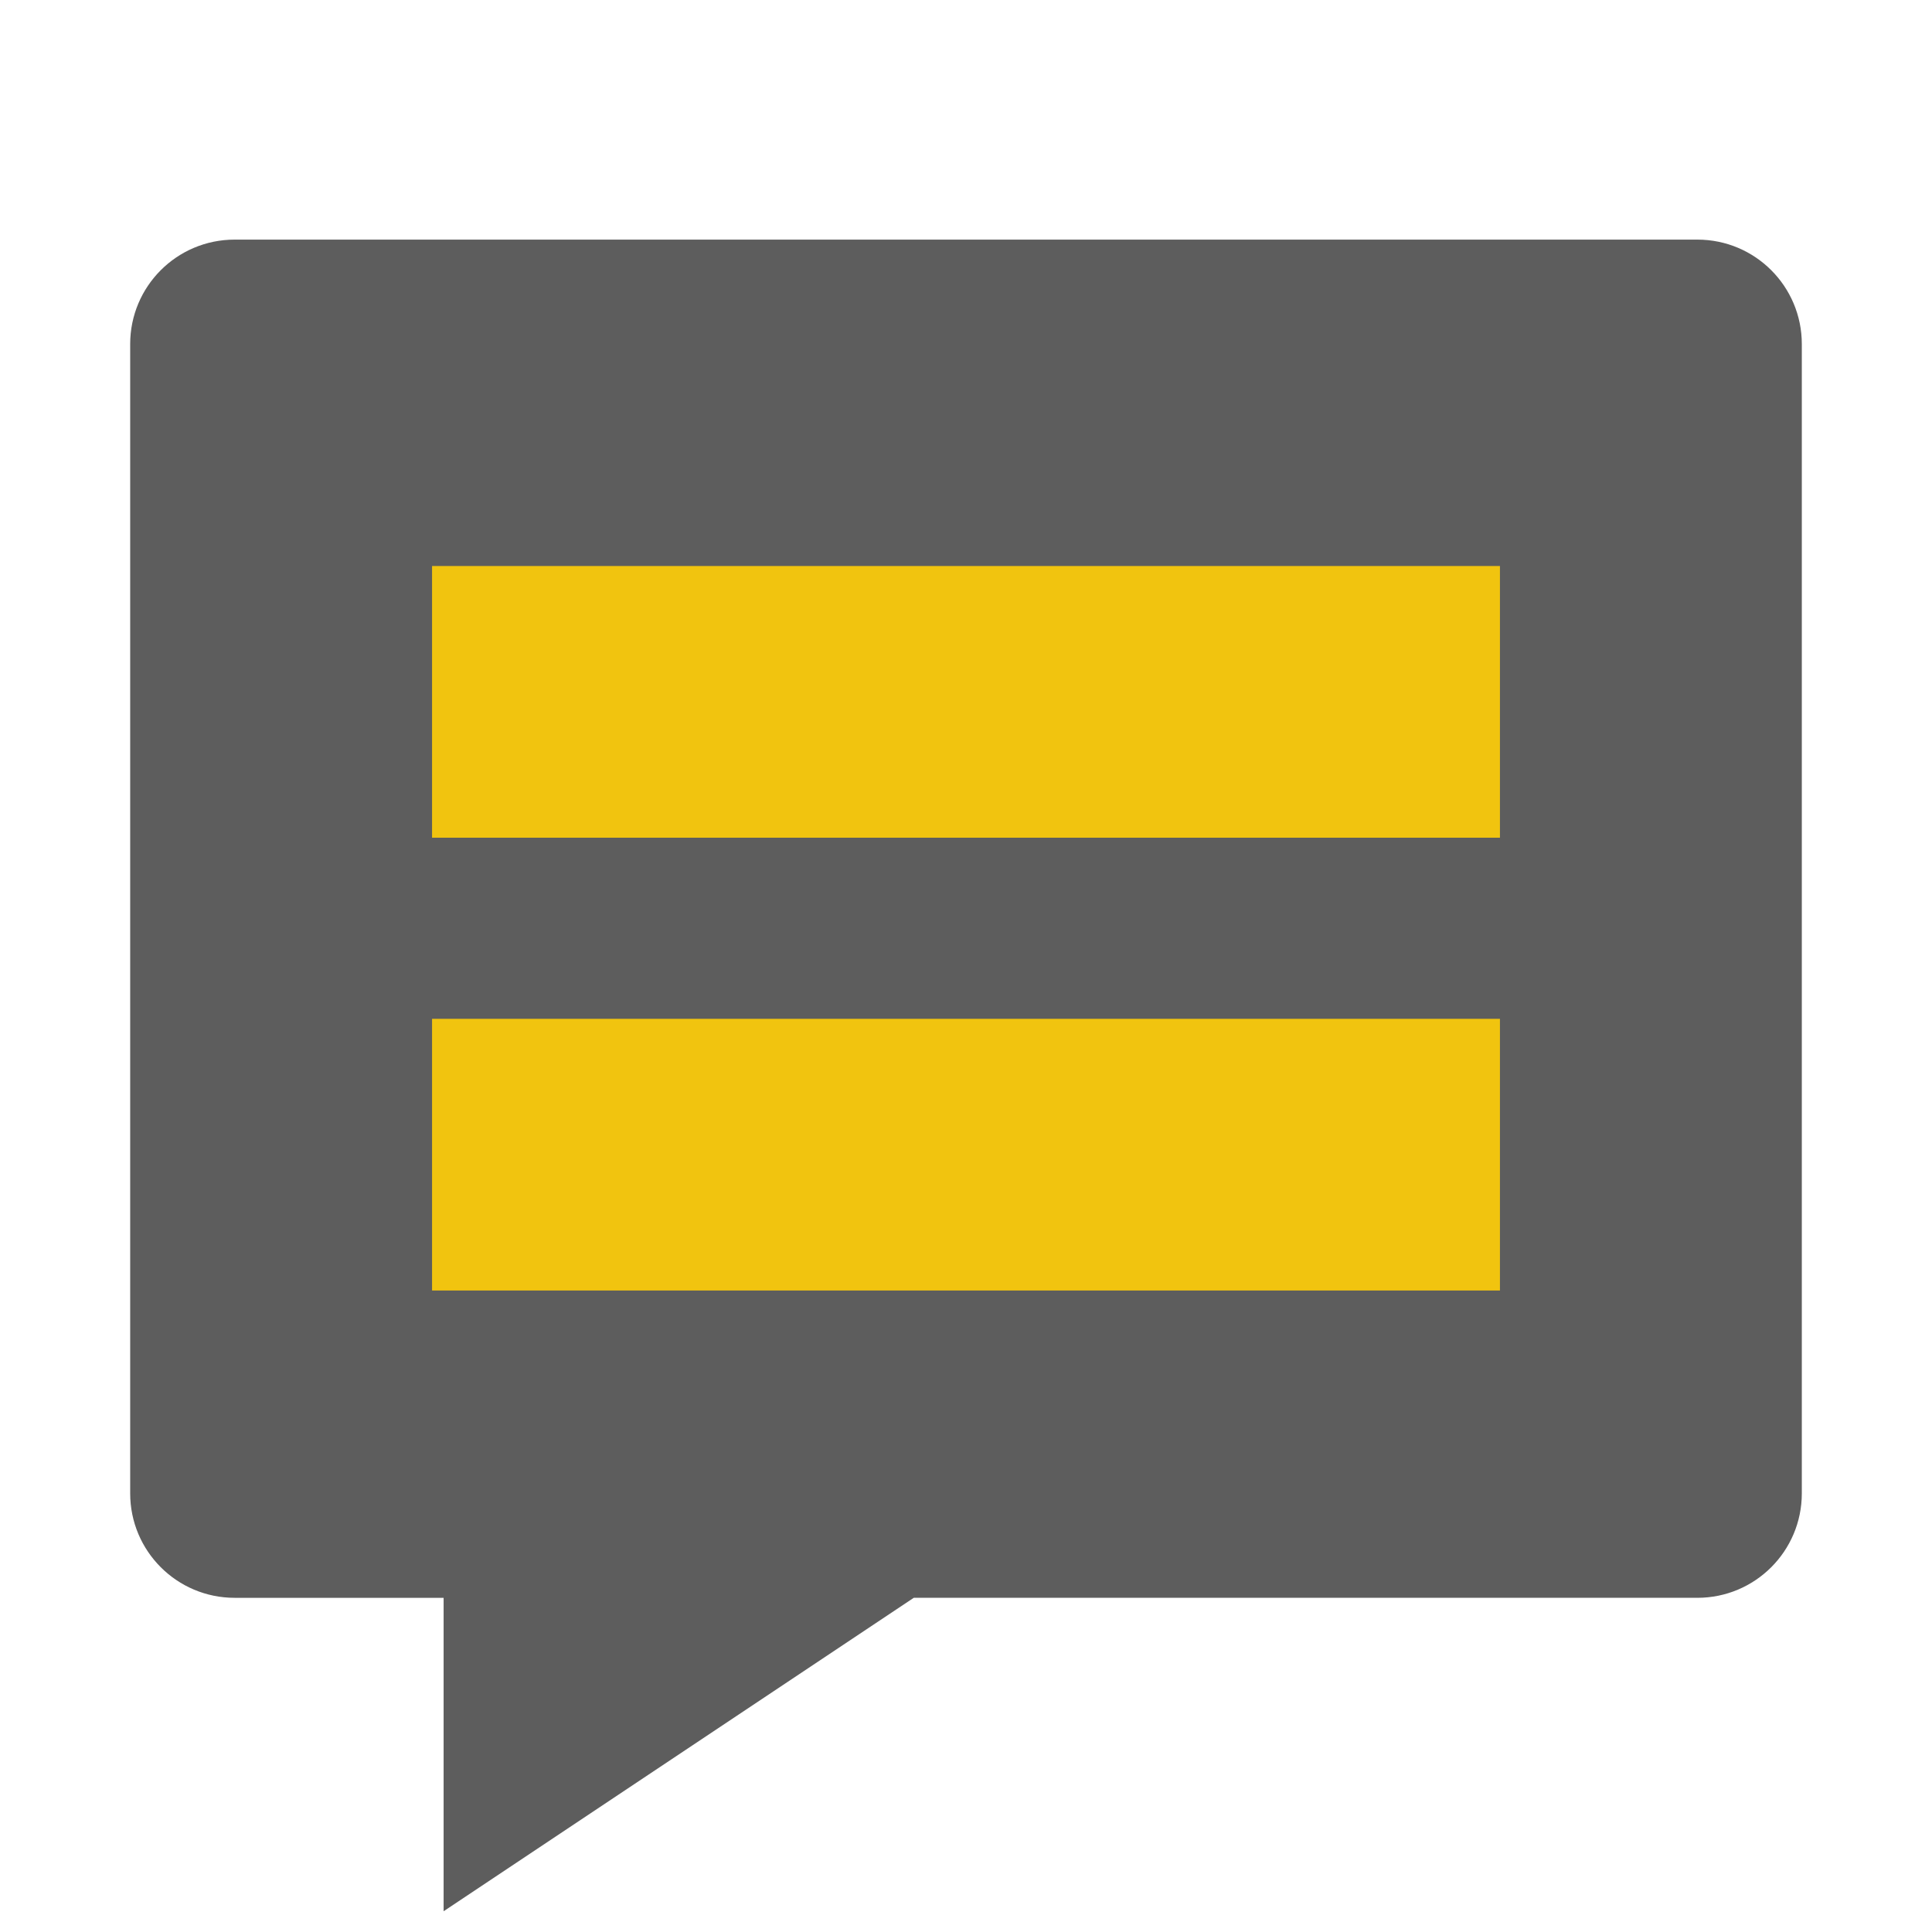
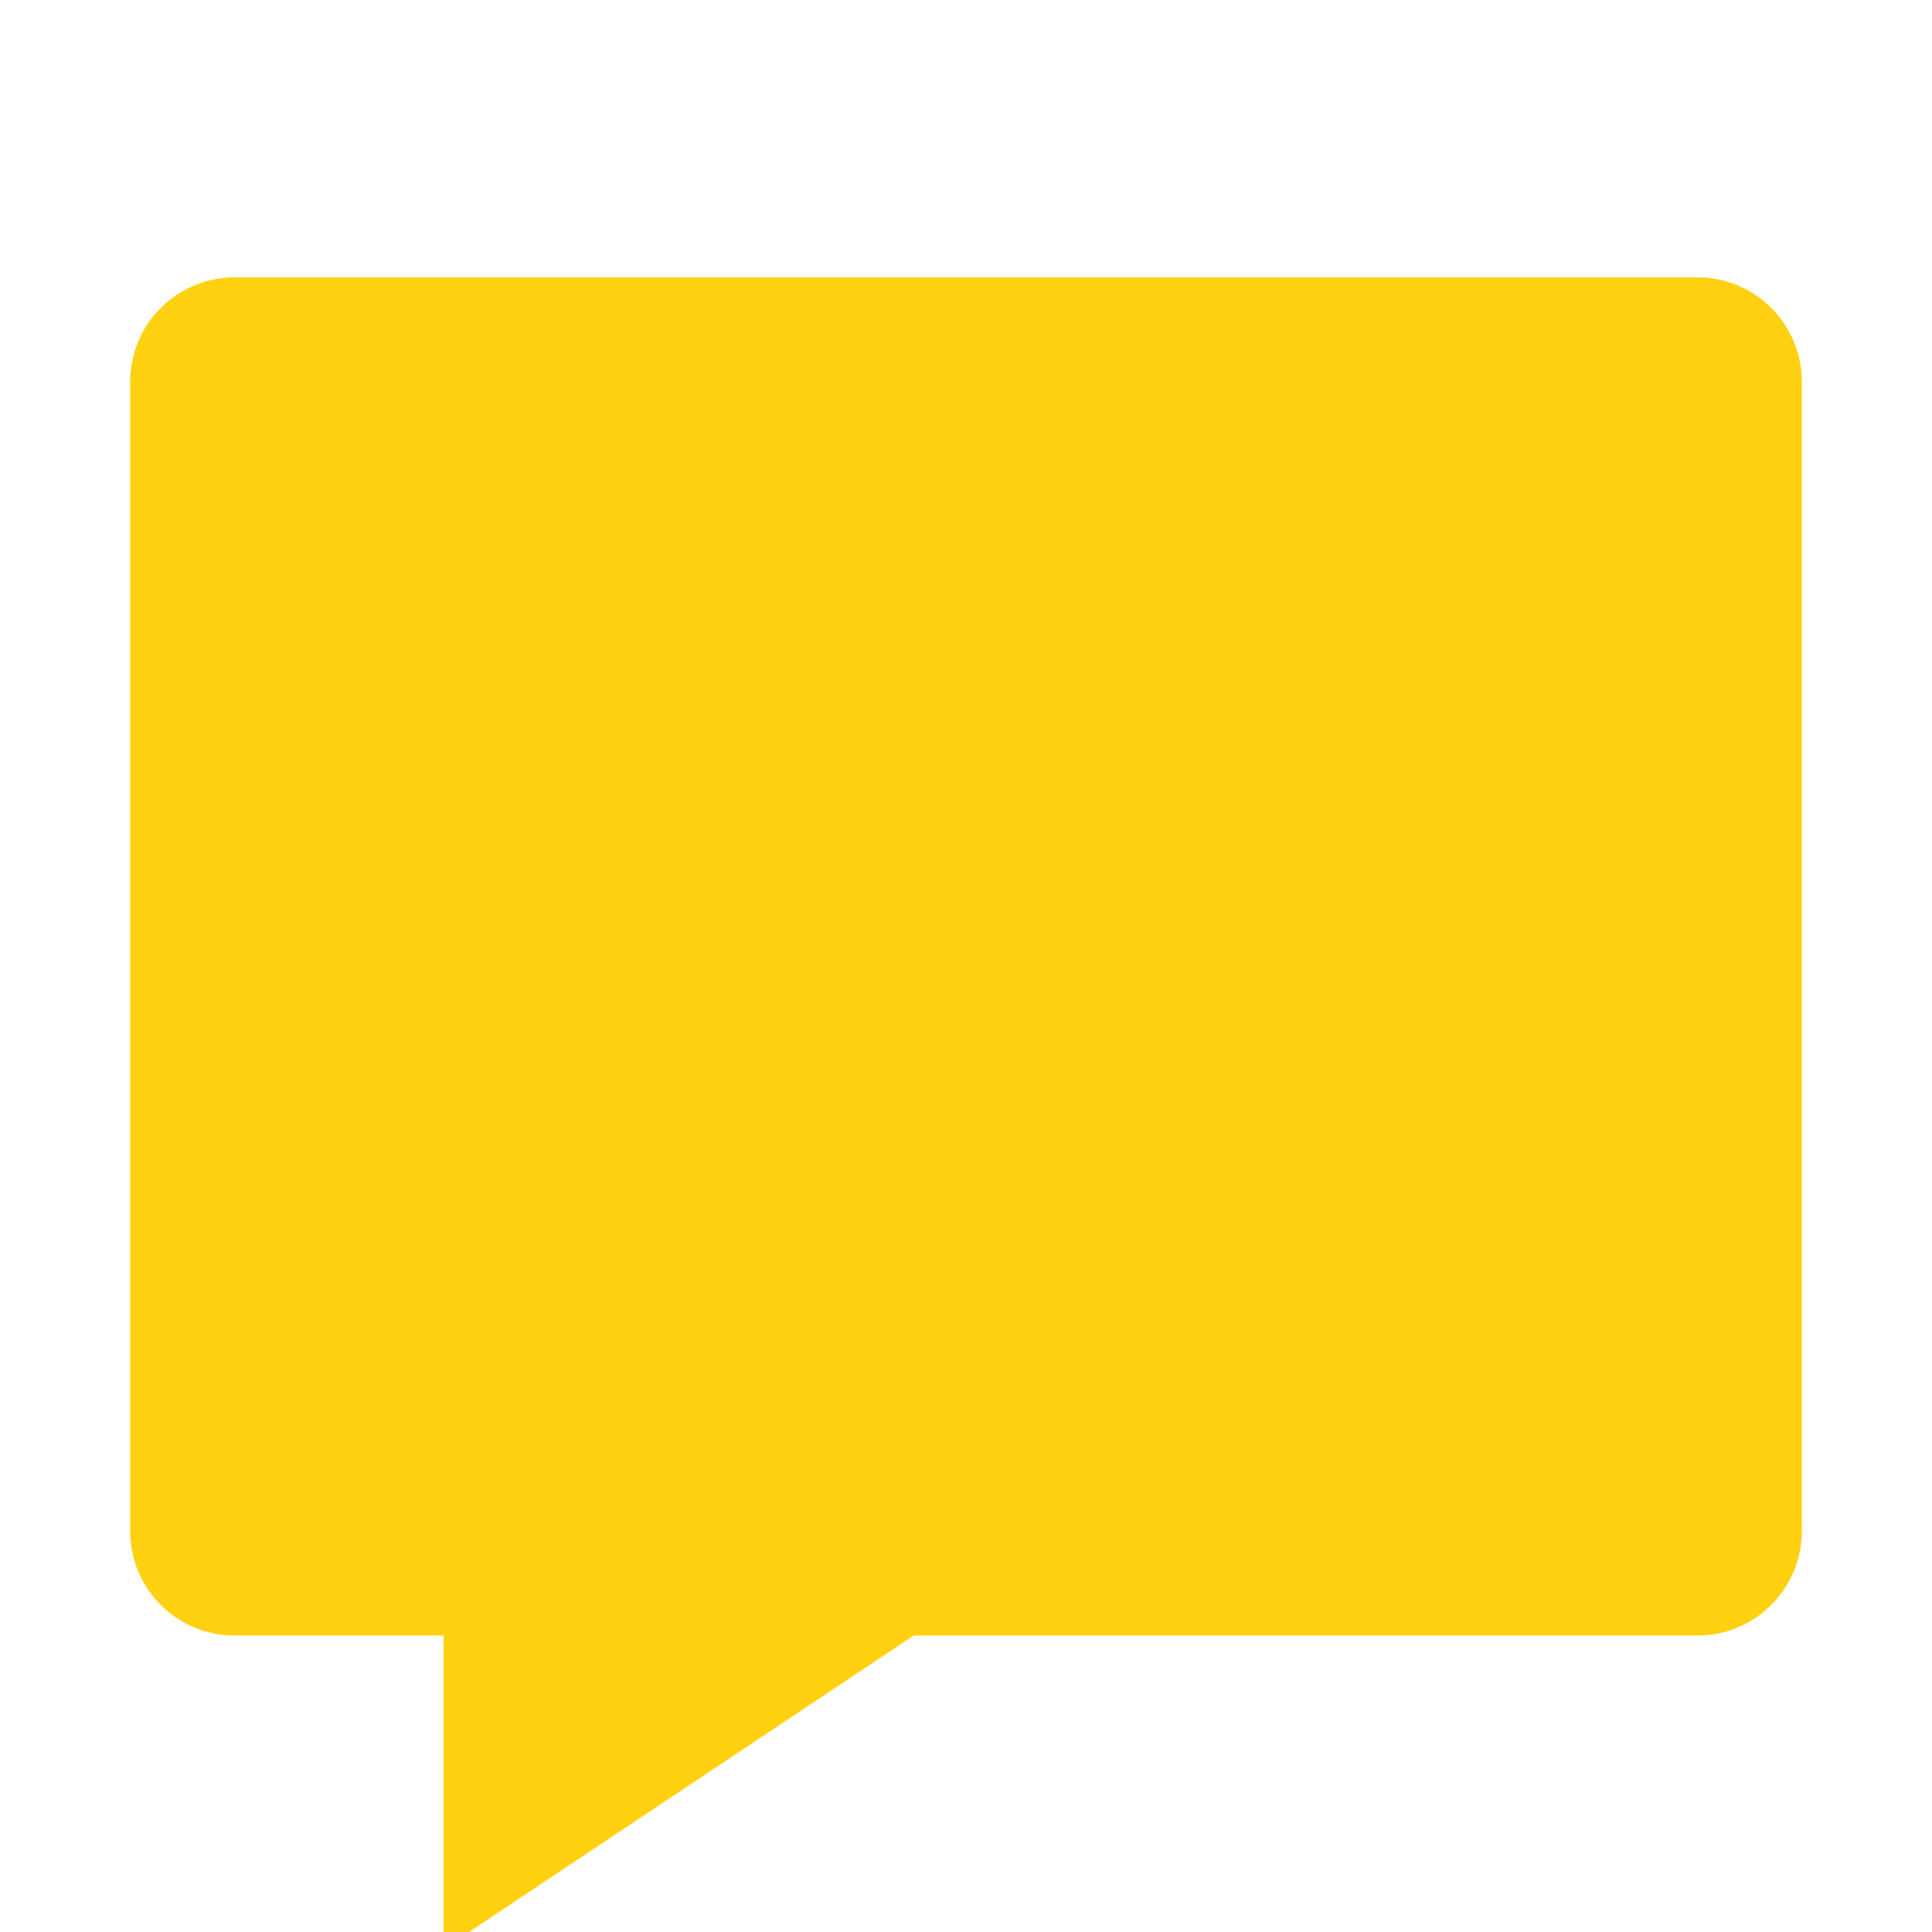
<svg xmlns="http://www.w3.org/2000/svg" version="1.1" id="Layer_1" x="0px" y="0px" width="512px" height="512px" viewBox="0 0 512 512" enable-background="new 0 0 512 512" xml:space="preserve">
-   <path fill="#5D5D5D" d="M449.813,63.5H62.187c-15.305,0-27.688,12.383-27.688,27.688V395.75c0,15.304,12.383,27.688,27.688,27.688  h55.375V506.5l124.594-83.063h207.656c15.304,0,27.688-12.383,27.688-27.688V91.188C477.5,75.883,465.117,63.5,449.813,63.5z" />
-   <rect x="114.5" y="270" fill="#F1C40F" width="283" height="72" />
-   <rect x="114.5" y="150" fill="#F1C40F" width="283" height="72" />
+   <g id="Layer_2" display="none">
+     <rect x="-109.5" y="-86.5" display="inline" stroke="#000000" stroke-miterlimit="10" width="721" height="687" />
+   </g>
+   <path fill="#FFD110" enable-background="new    " d="M449.813,73.5H62.187c-15.305,0-27.688,12.383-27.688,27.688V405.75  c0,15.304,12.383,27.688,27.688,27.688h55.375V516.5l124.594-83.063h207.656c15.304,0,27.688-12.383,27.688-27.688V101.188  C477.5,85.883,465.117,73.5,449.813,73.5z" />
</svg>
